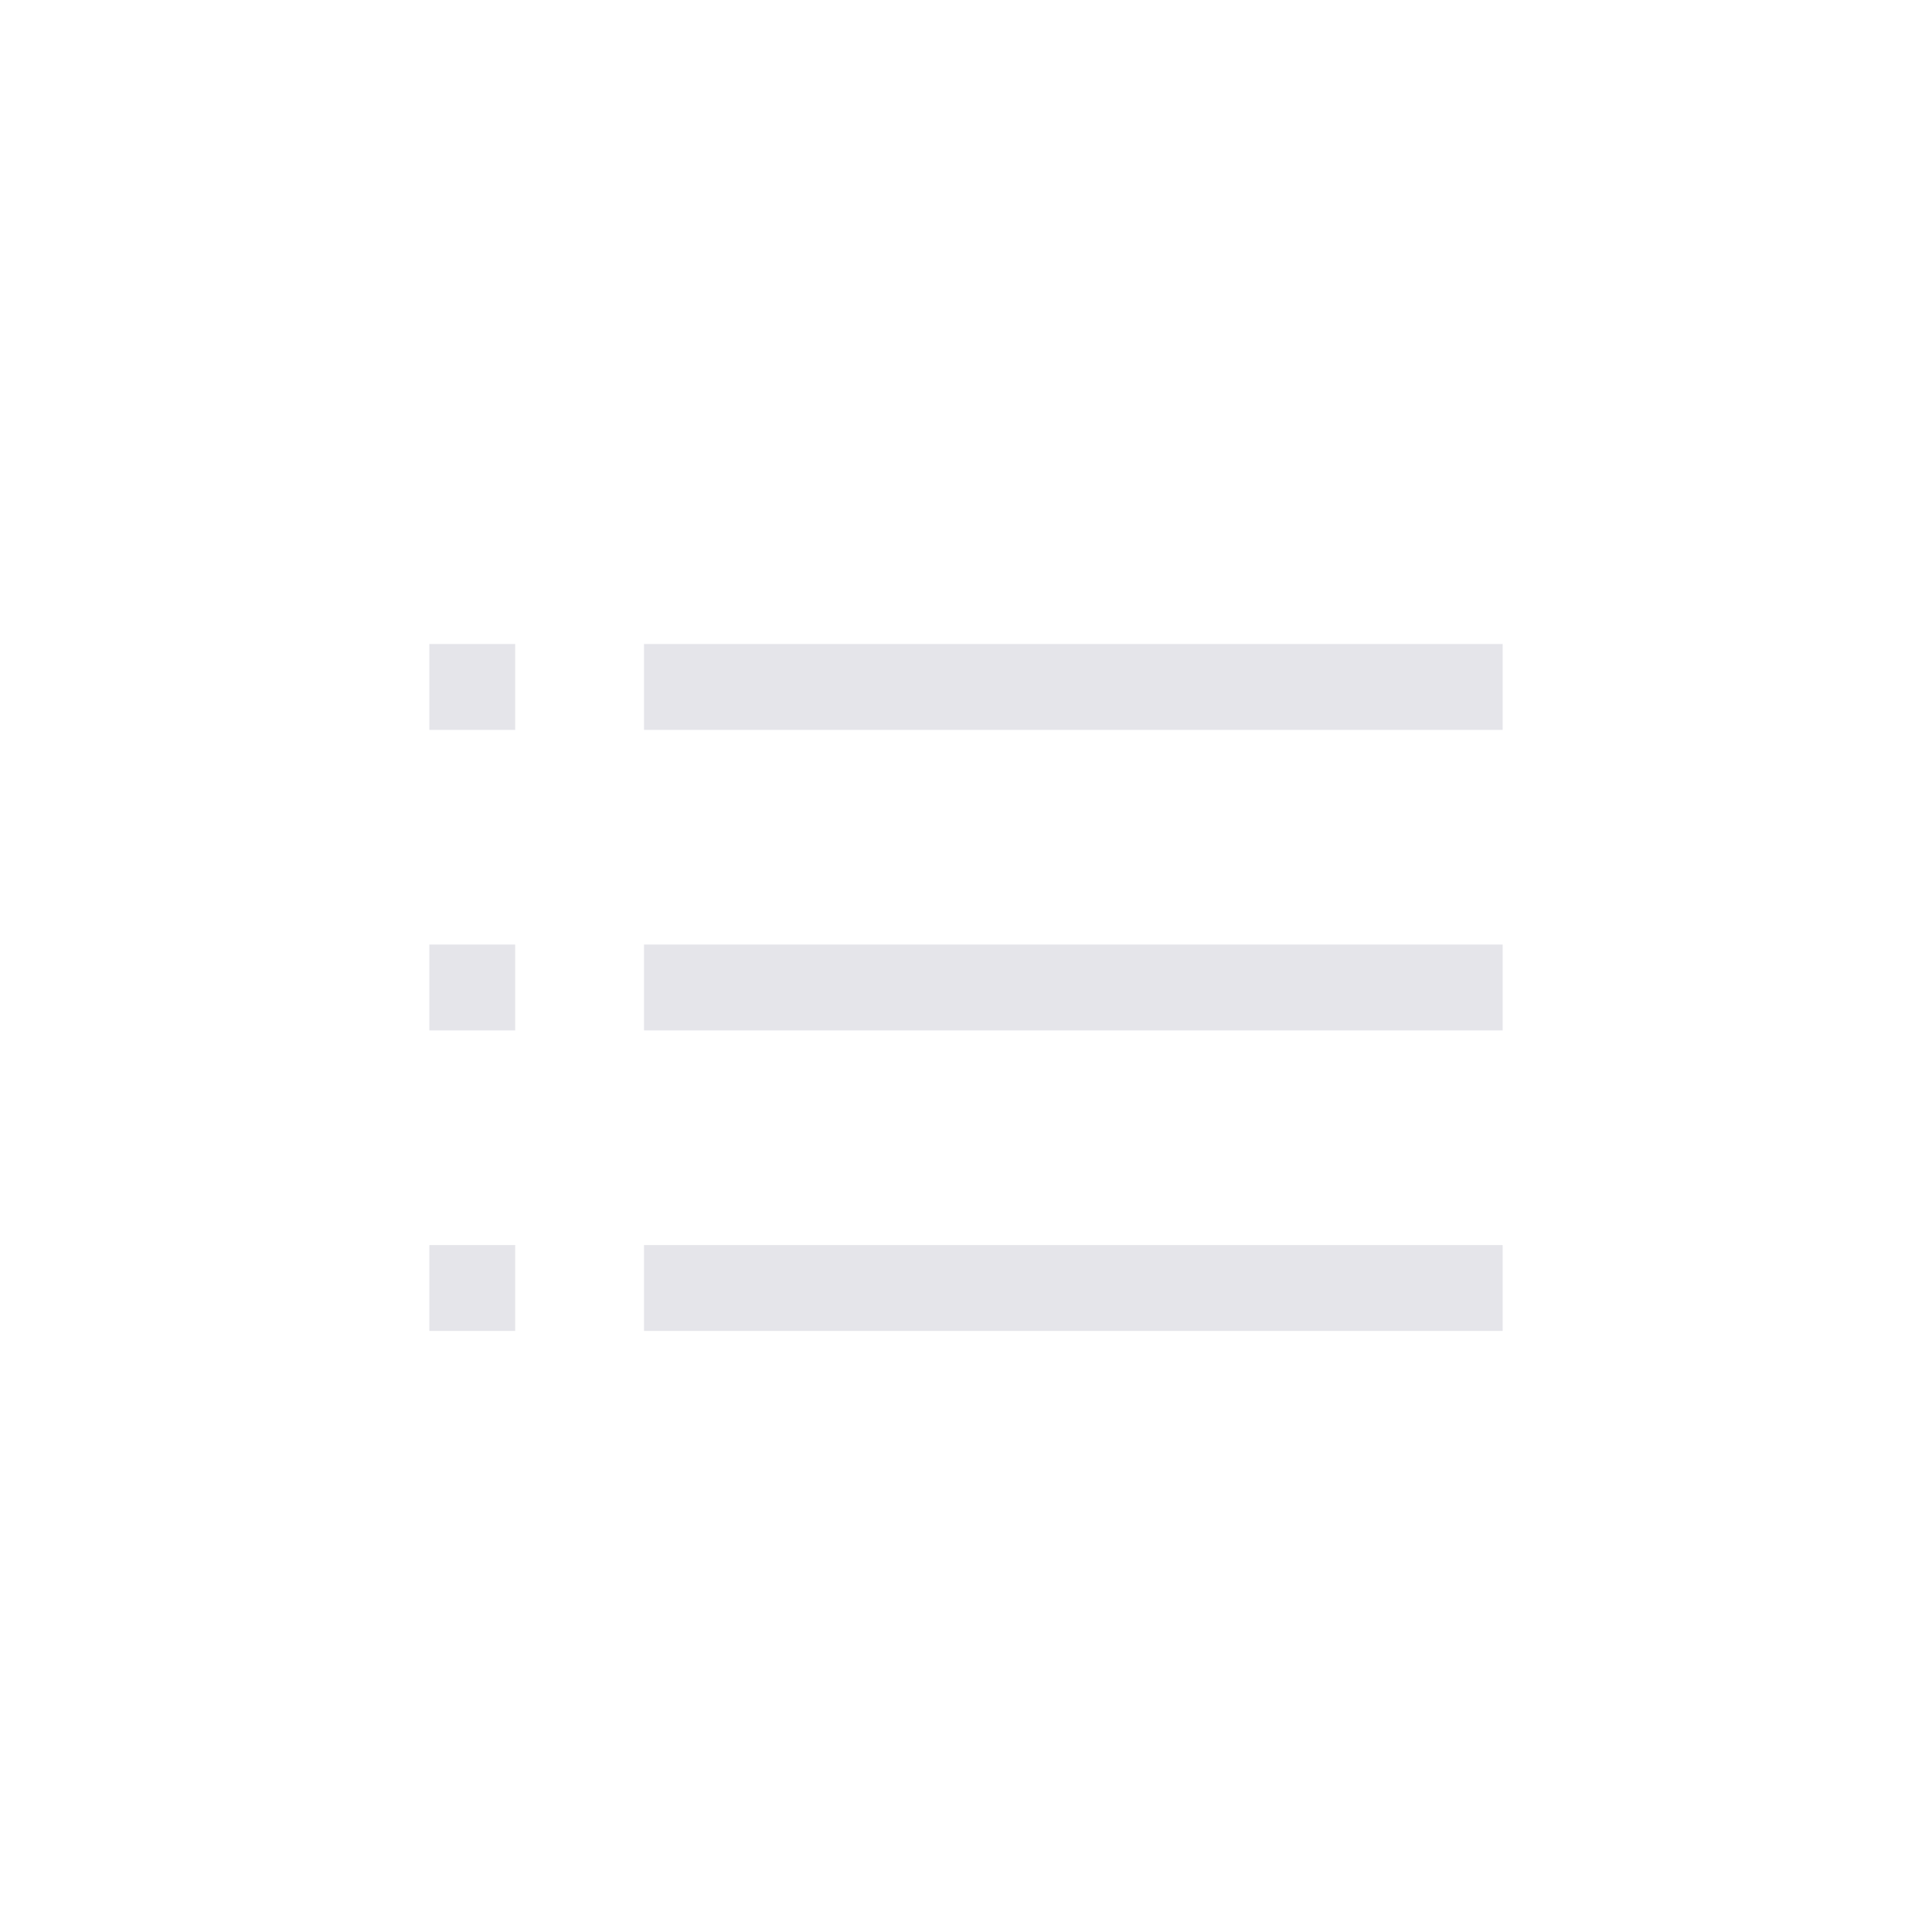
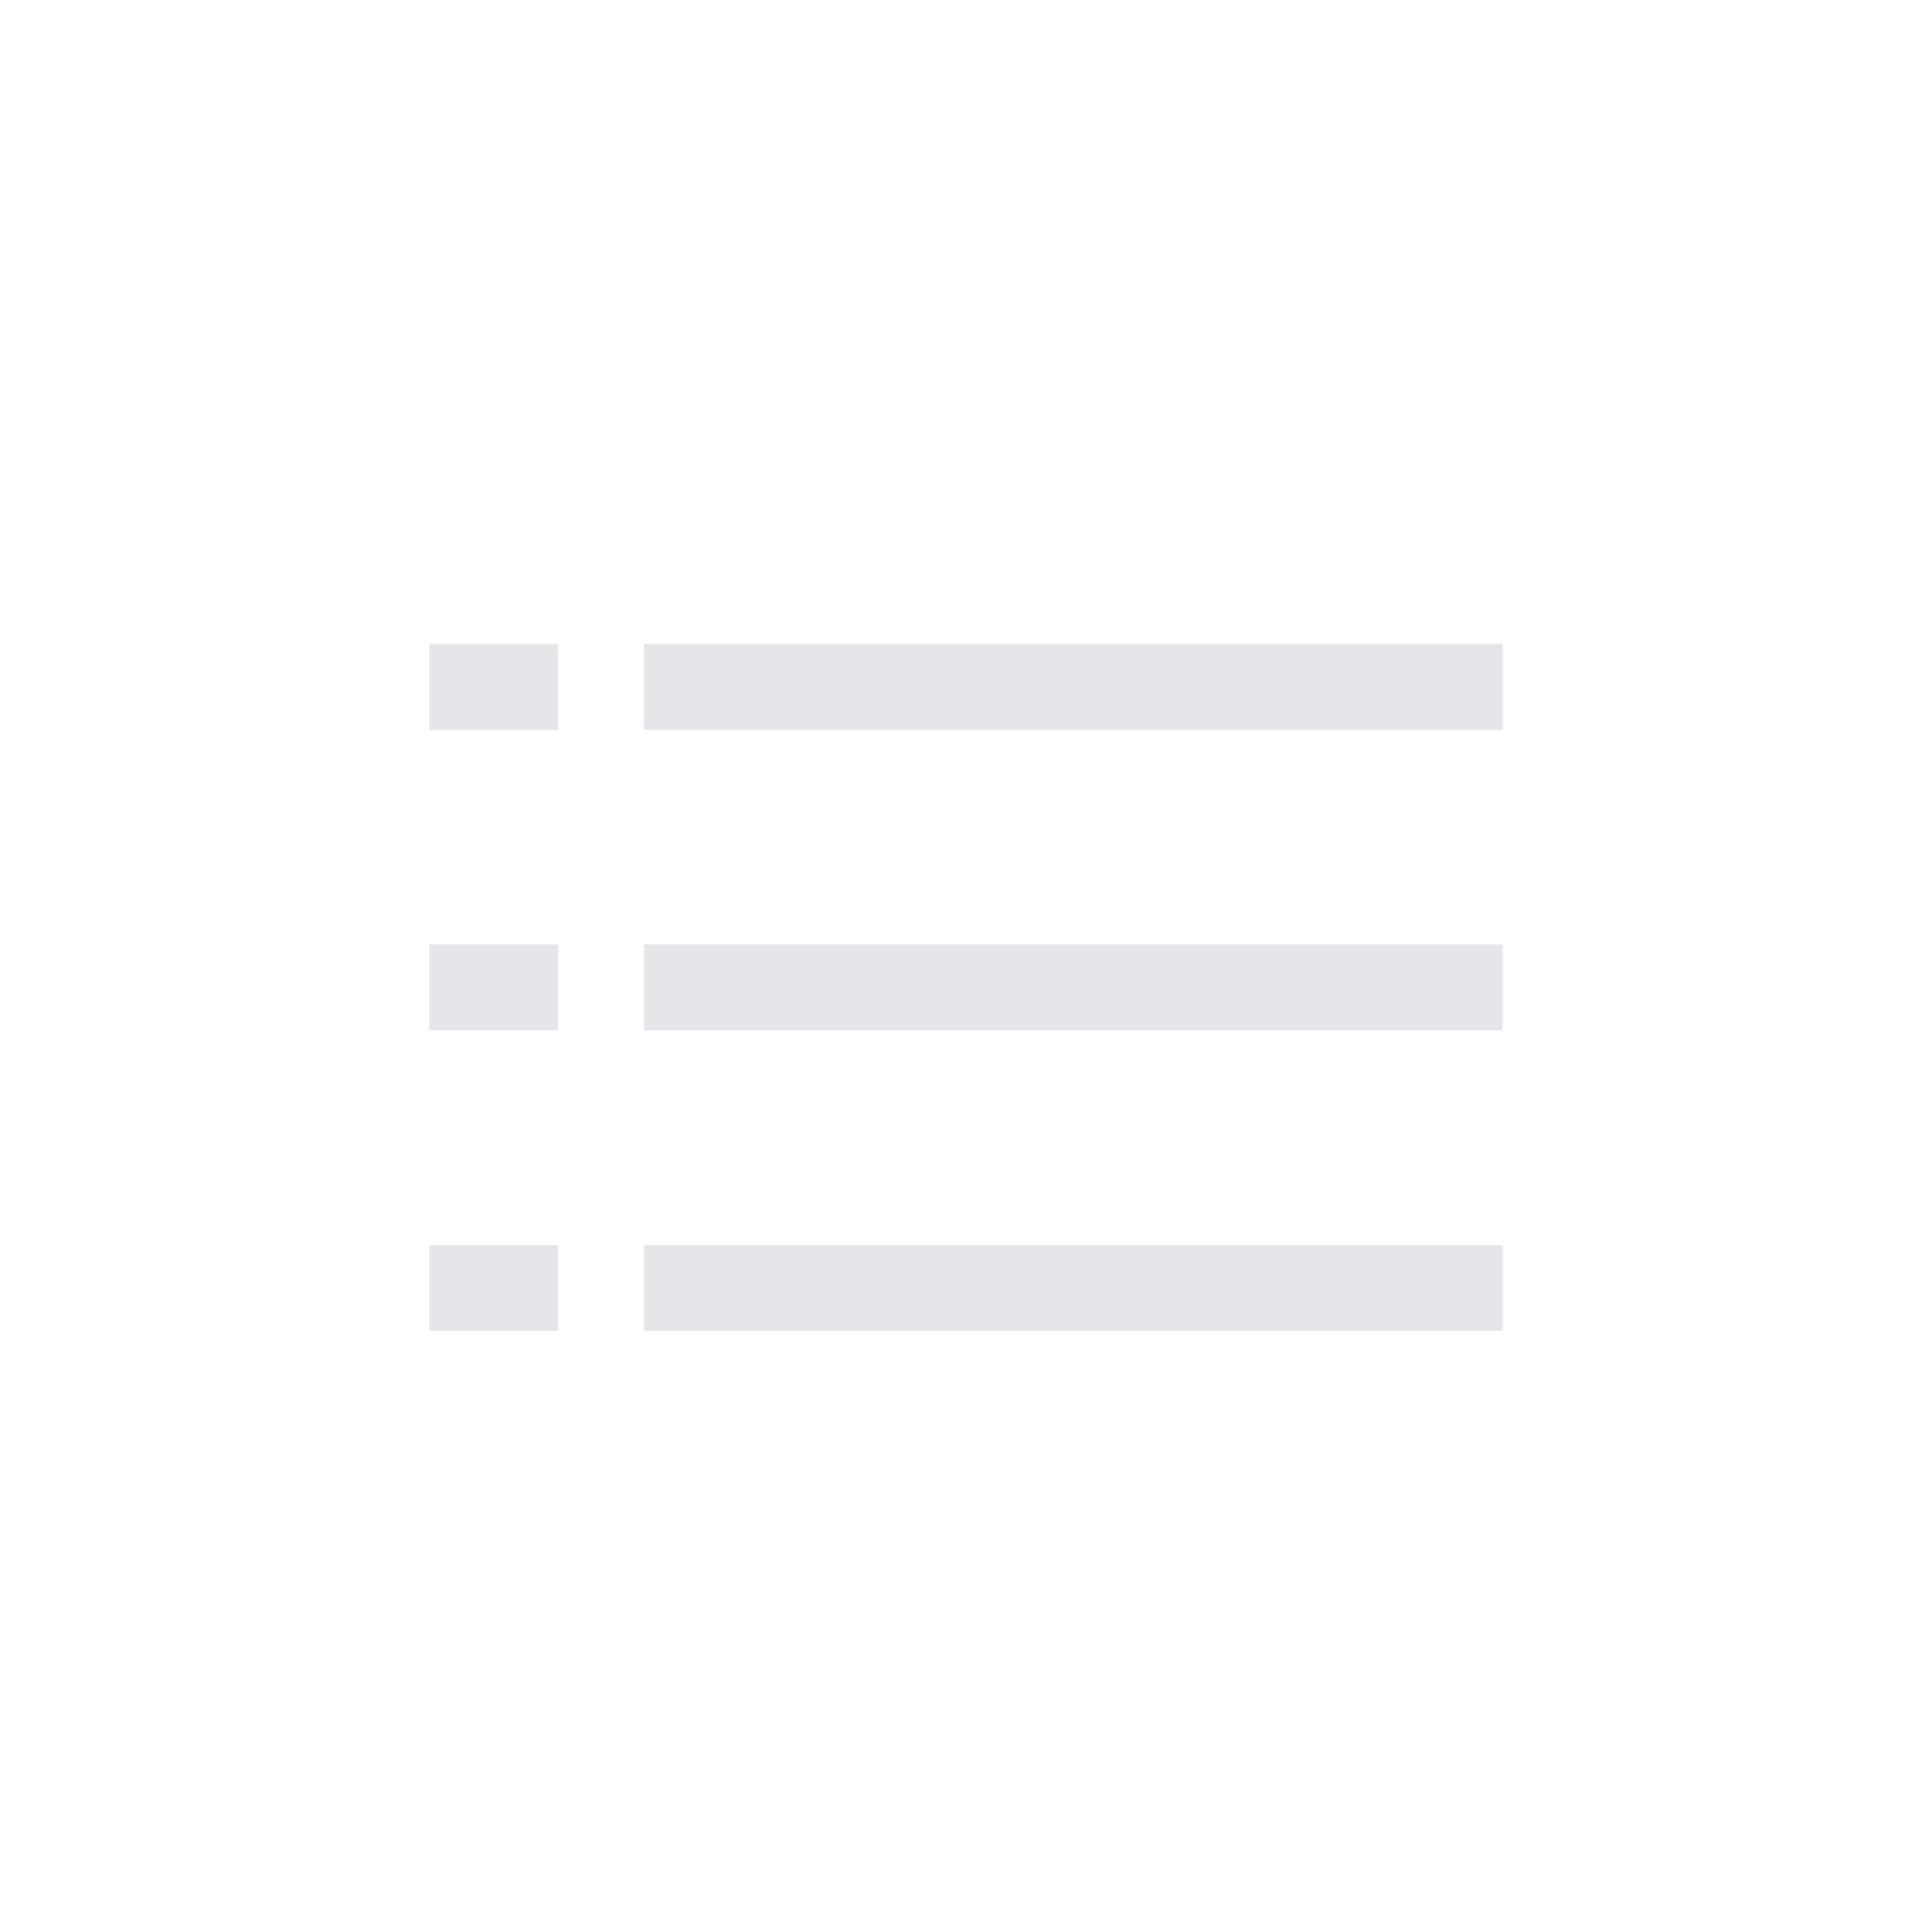
<svg xmlns="http://www.w3.org/2000/svg" width="45px" height="45px" viewBox="0 0 45 45" version="1.1">
  <g id="tabicon/-list-simple" stroke="none" stroke-width="1" fill="none" fill-rule="evenodd">
    <rect id="Rectangle-Copy-3" fill="#E5E5EA" x="15" y="15" width="20" height="2" />
-     <rect id="Rectangle-Copy-6" fill="#E5E5EA" x="10" y="15" width="2" height="2" />
+     <rect id="Rectangle-Copy-6" fill="#E5E5EA" x="10" y="15" width="3" height="2" />
    <rect id="Rectangle-Copy-4" fill="#E5E5EA" x="15" y="22" width="20" height="2" />
-     <rect id="Rectangle-Copy-7" fill="#E5E5EA" x="10" y="22" width="2" height="2" />
+     <rect id="Rectangle-Copy-7" fill="#E5E5EA" x="10" y="22" width="3" height="2" />
    <rect id="Rectangle-Copy-5" fill="#E5E5EA" x="15" y="29" width="20" height="2" />
-     <rect id="Rectangle-Copy-8" fill="#E5E5EA" x="10" y="29" width="2" height="2" />
+     <rect id="Rectangle-Copy-8" fill="#E5E5EA" x="10" y="29" width="3" height="2" />
  </g>
</svg>
